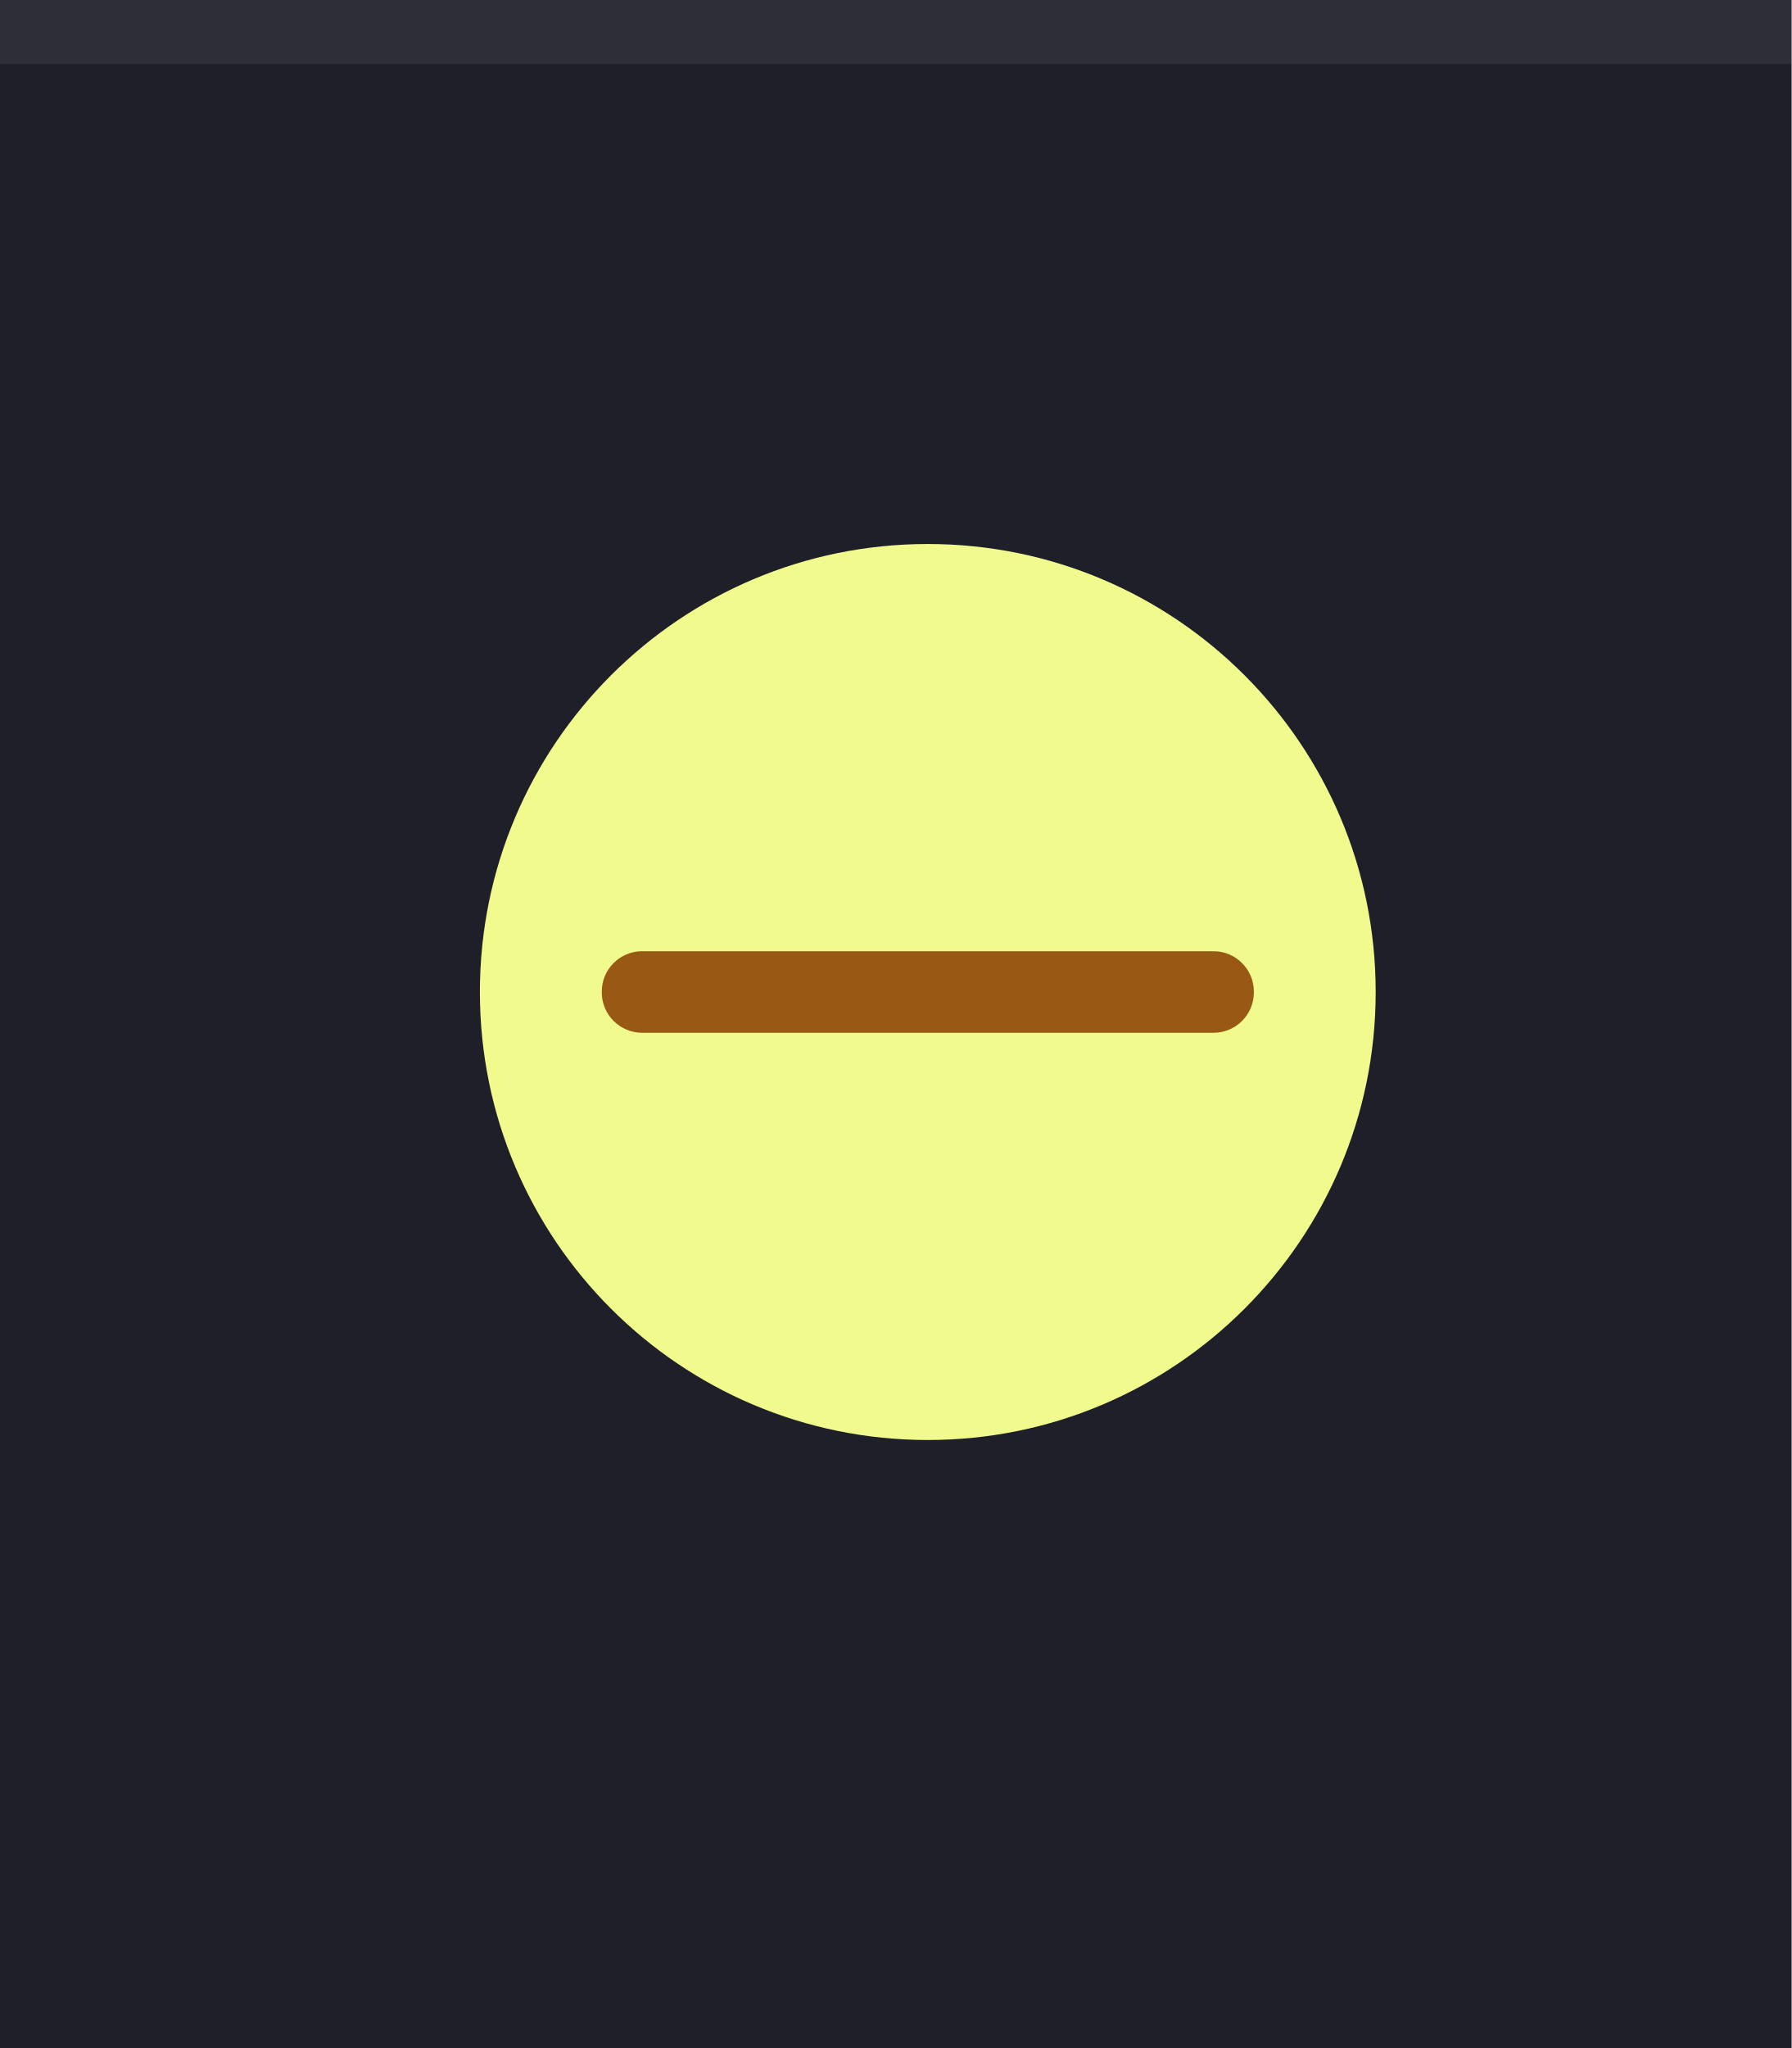
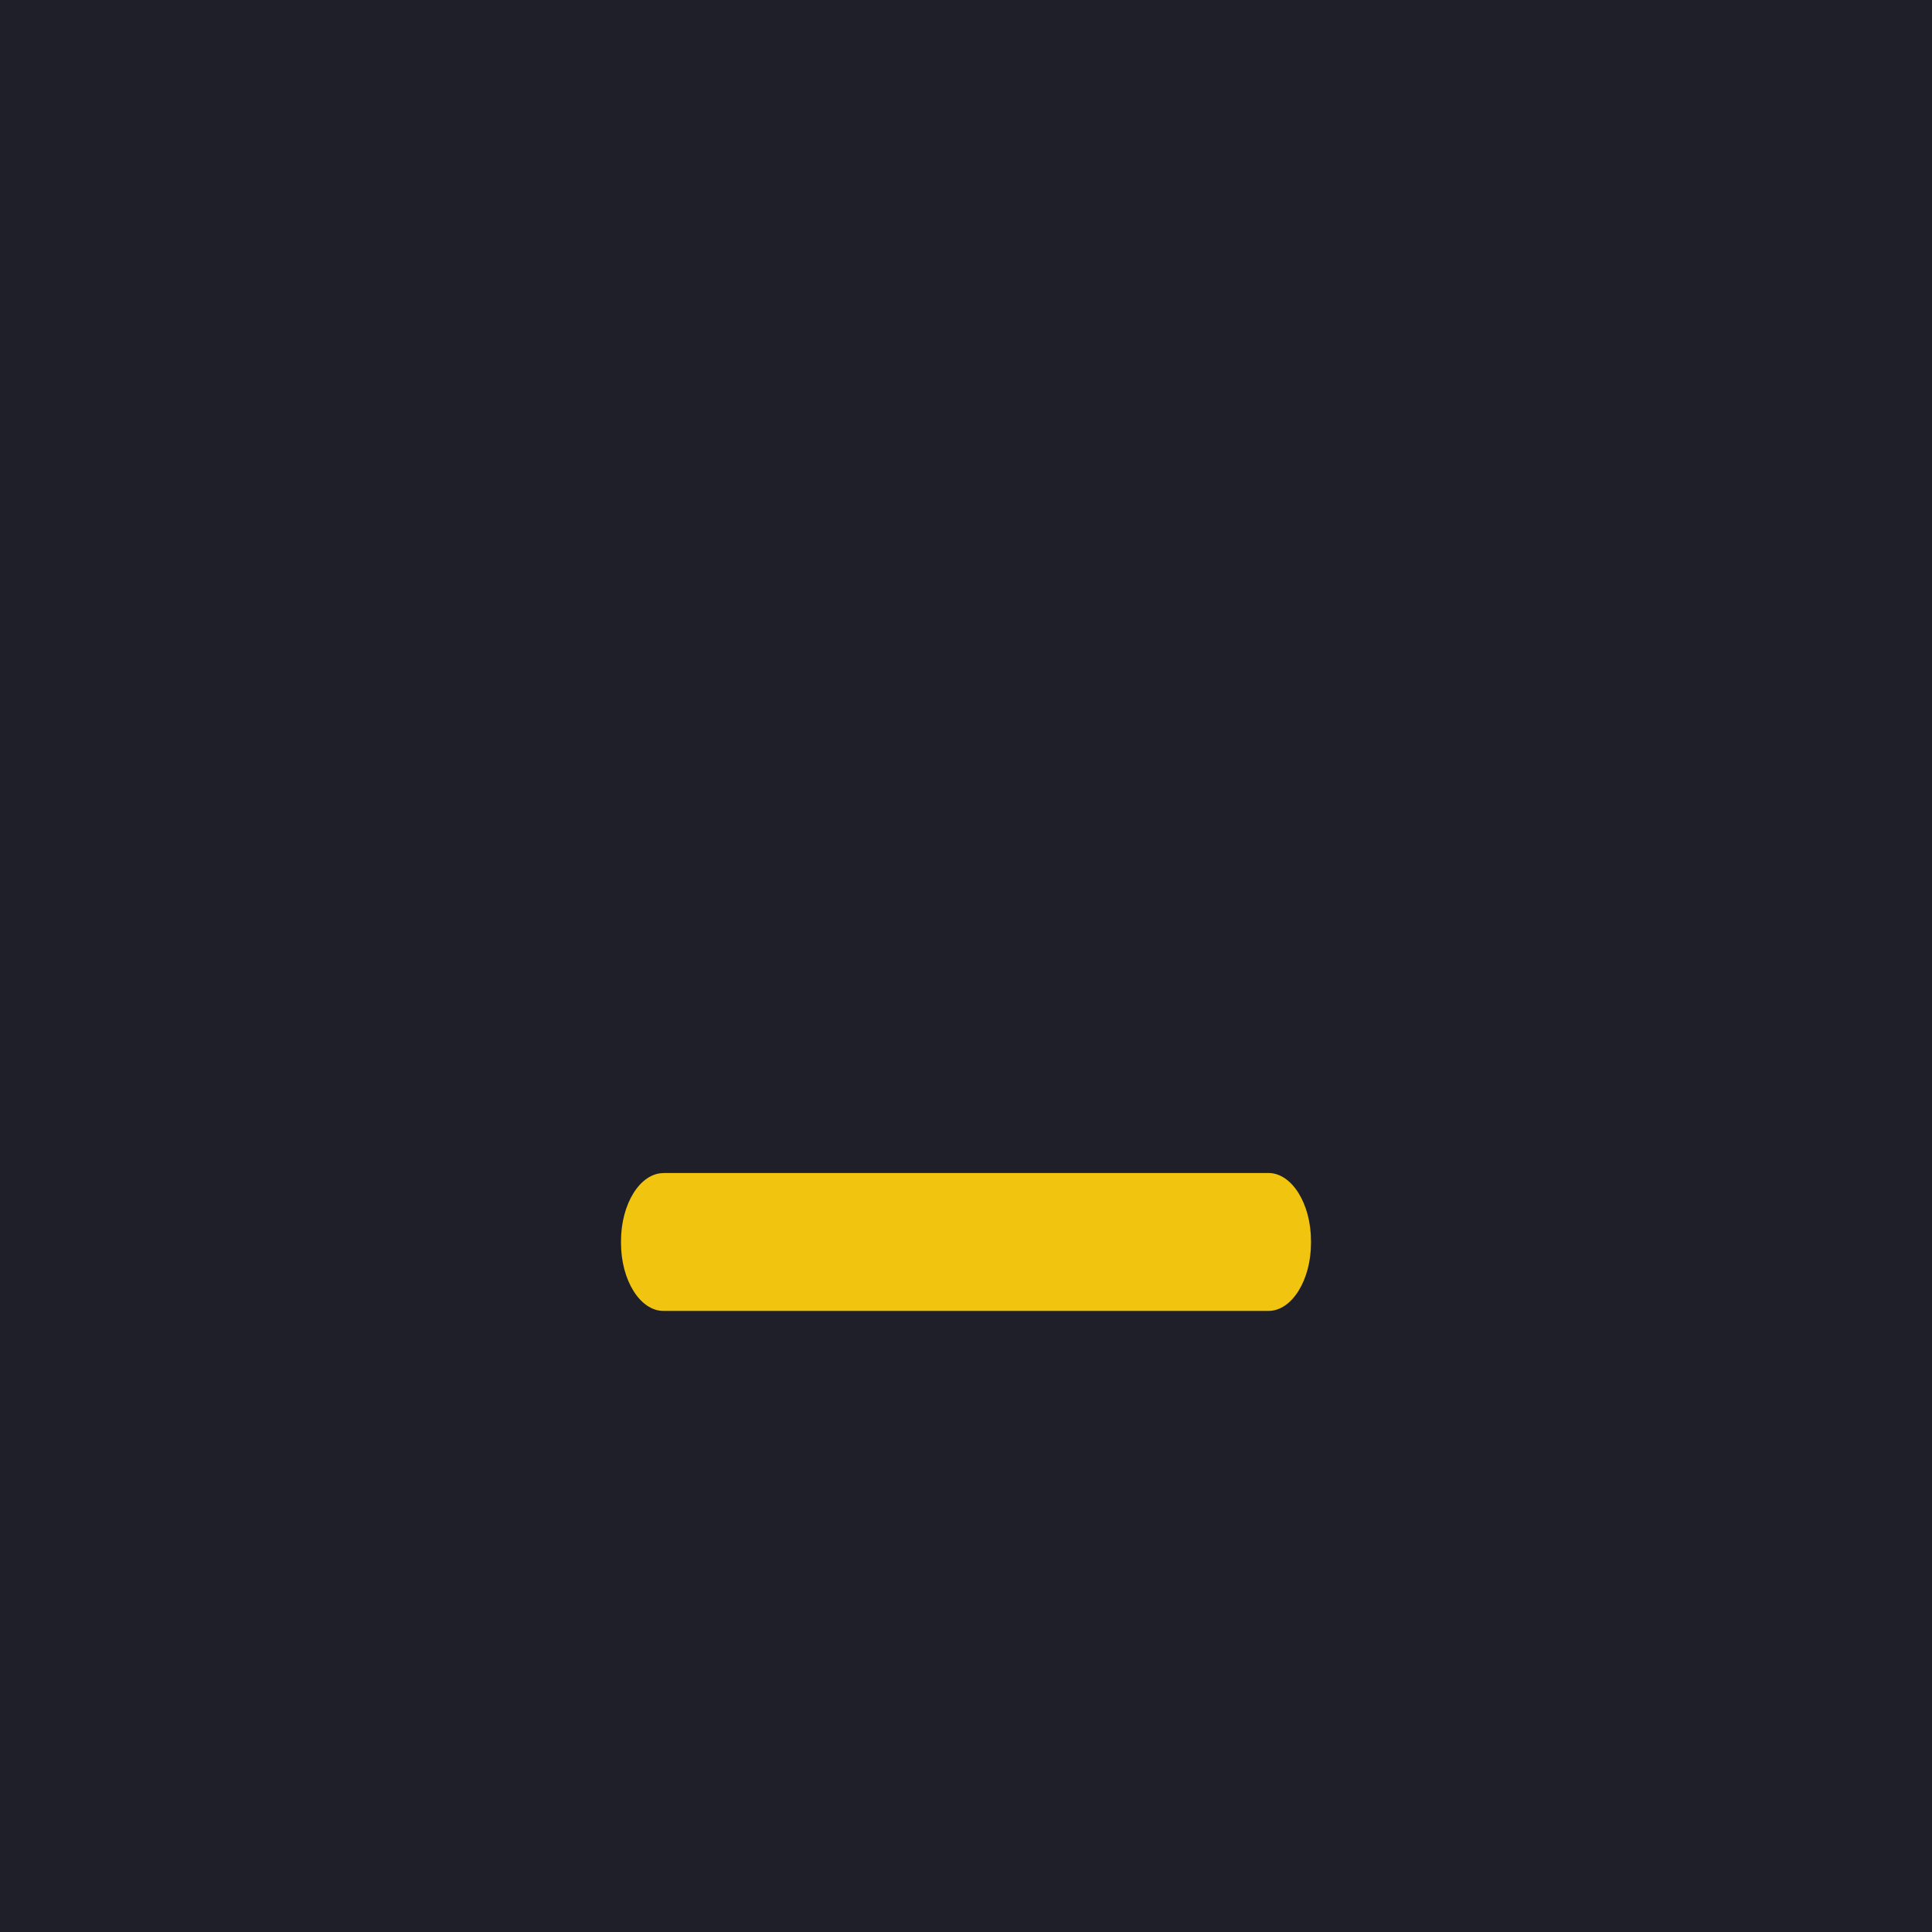
- <svg xmlns="http://www.w3.org/2000/svg" width="28" height="32" viewBox="0 0 28 32" id="svg4142" version="1.1">
+ <svg xmlns="http://www.w3.org/2000/svg" width="28" height="28" viewBox="0 0 28 28" id="svg4142" version="1.1">
  <defs id="defs4144" />
-   <g id="layer1" transform="translate(0,-1020.362)">
-     <rect style="opacity:1;fill:#1e1f29;fill-opacity:1;fill-rule:evenodd;stroke:none;stroke-width:2.745;stroke-linecap:butt;stroke-linejoin:miter;stroke-miterlimit:4;stroke-dasharray:none;stroke-dashoffset:478.437;stroke-opacity:1" id="rect4741" width="28" height="32" x="0" y="1020.362" />
+   <g id="layer1" transform="translate(0,-1024.362)">
+     <rect style="opacity:1;fill:#1e1f29;fill-opacity:1;fill-rule:evenodd;stroke:none;stroke-width:2.568;stroke-linecap:butt;stroke-linejoin:miter;stroke-miterlimit:4;stroke-dasharray:none;stroke-dashoffset:478.437;stroke-opacity:1" id="rect4741" width="28" height="28" x="0" y="1024.362" />
+     <circle style="fill:#eceff1;fill-opacity:0.1;stroke:none;stroke-width:0.5;stroke-linejoin:miter;stroke-miterlimit:4;stroke-dasharray:none;stroke-opacity:1" id="path2994" cx="1036.362" cy="13" r="12" transform="rotate(90)" />
    <rect style="opacity:1;fill:#ffffff;fill-opacity:0.07;fill-rule:evenodd;stroke:none;stroke-width:2.745;stroke-linecap:butt;stroke-linejoin:miter;stroke-miterlimit:4;stroke-dasharray:none;stroke-dashoffset:478.437;stroke-opacity:1" id="rect4959" width="28" height="1" x="0" y="1020.362" />
-     <path id="path4419" style="fill:#f1fa8c;fill-opacity:1;fill-rule:evenodd;stroke:none;stroke-width:0.128" d="m 14.5,1042.862 c 3.866,0 7,-3.134 7,-7 0,-3.866 -3.134,-7 -7,-7 -3.866,0 -7,3.134 -7,7 0,3.866 3.134,7 7,7" />
-     <path id="path4421" style="fill:#975914;fill-opacity:1;fill-rule:evenodd;stroke:none;stroke-width:0.128" d="m 10.034,1035.225 h 8.933 c 0.346,0 0.629,0.283 0.629,0.629 v 0.016 c 0,0.346 -0.283,0.629 -0.629,0.629 h -8.933 c -0.346,0 -0.629,-0.283 -0.629,-0.629 v -0.016 c 0,-0.346 0.283,-0.629 0.629,-0.629" />
+     <path id="path4421" style="fill:#f1c40f;fill-opacity:1;fill-rule:evenodd;stroke:none;stroke-width:0.172;paint-order:markers fill stroke" d="m 9.617,1041.362 h 8.766 c 0.339,0 0.617,0.444 0.617,0.987 v 0.025 c 0,0.543 -0.278,0.987 -0.617,0.987 H 9.617 C 9.278,1043.362 9,1042.918 9,1042.375 v -0.025 c 0,-0.543 0.278,-0.987 0.617,-0.987" />
  </g>
</svg>
